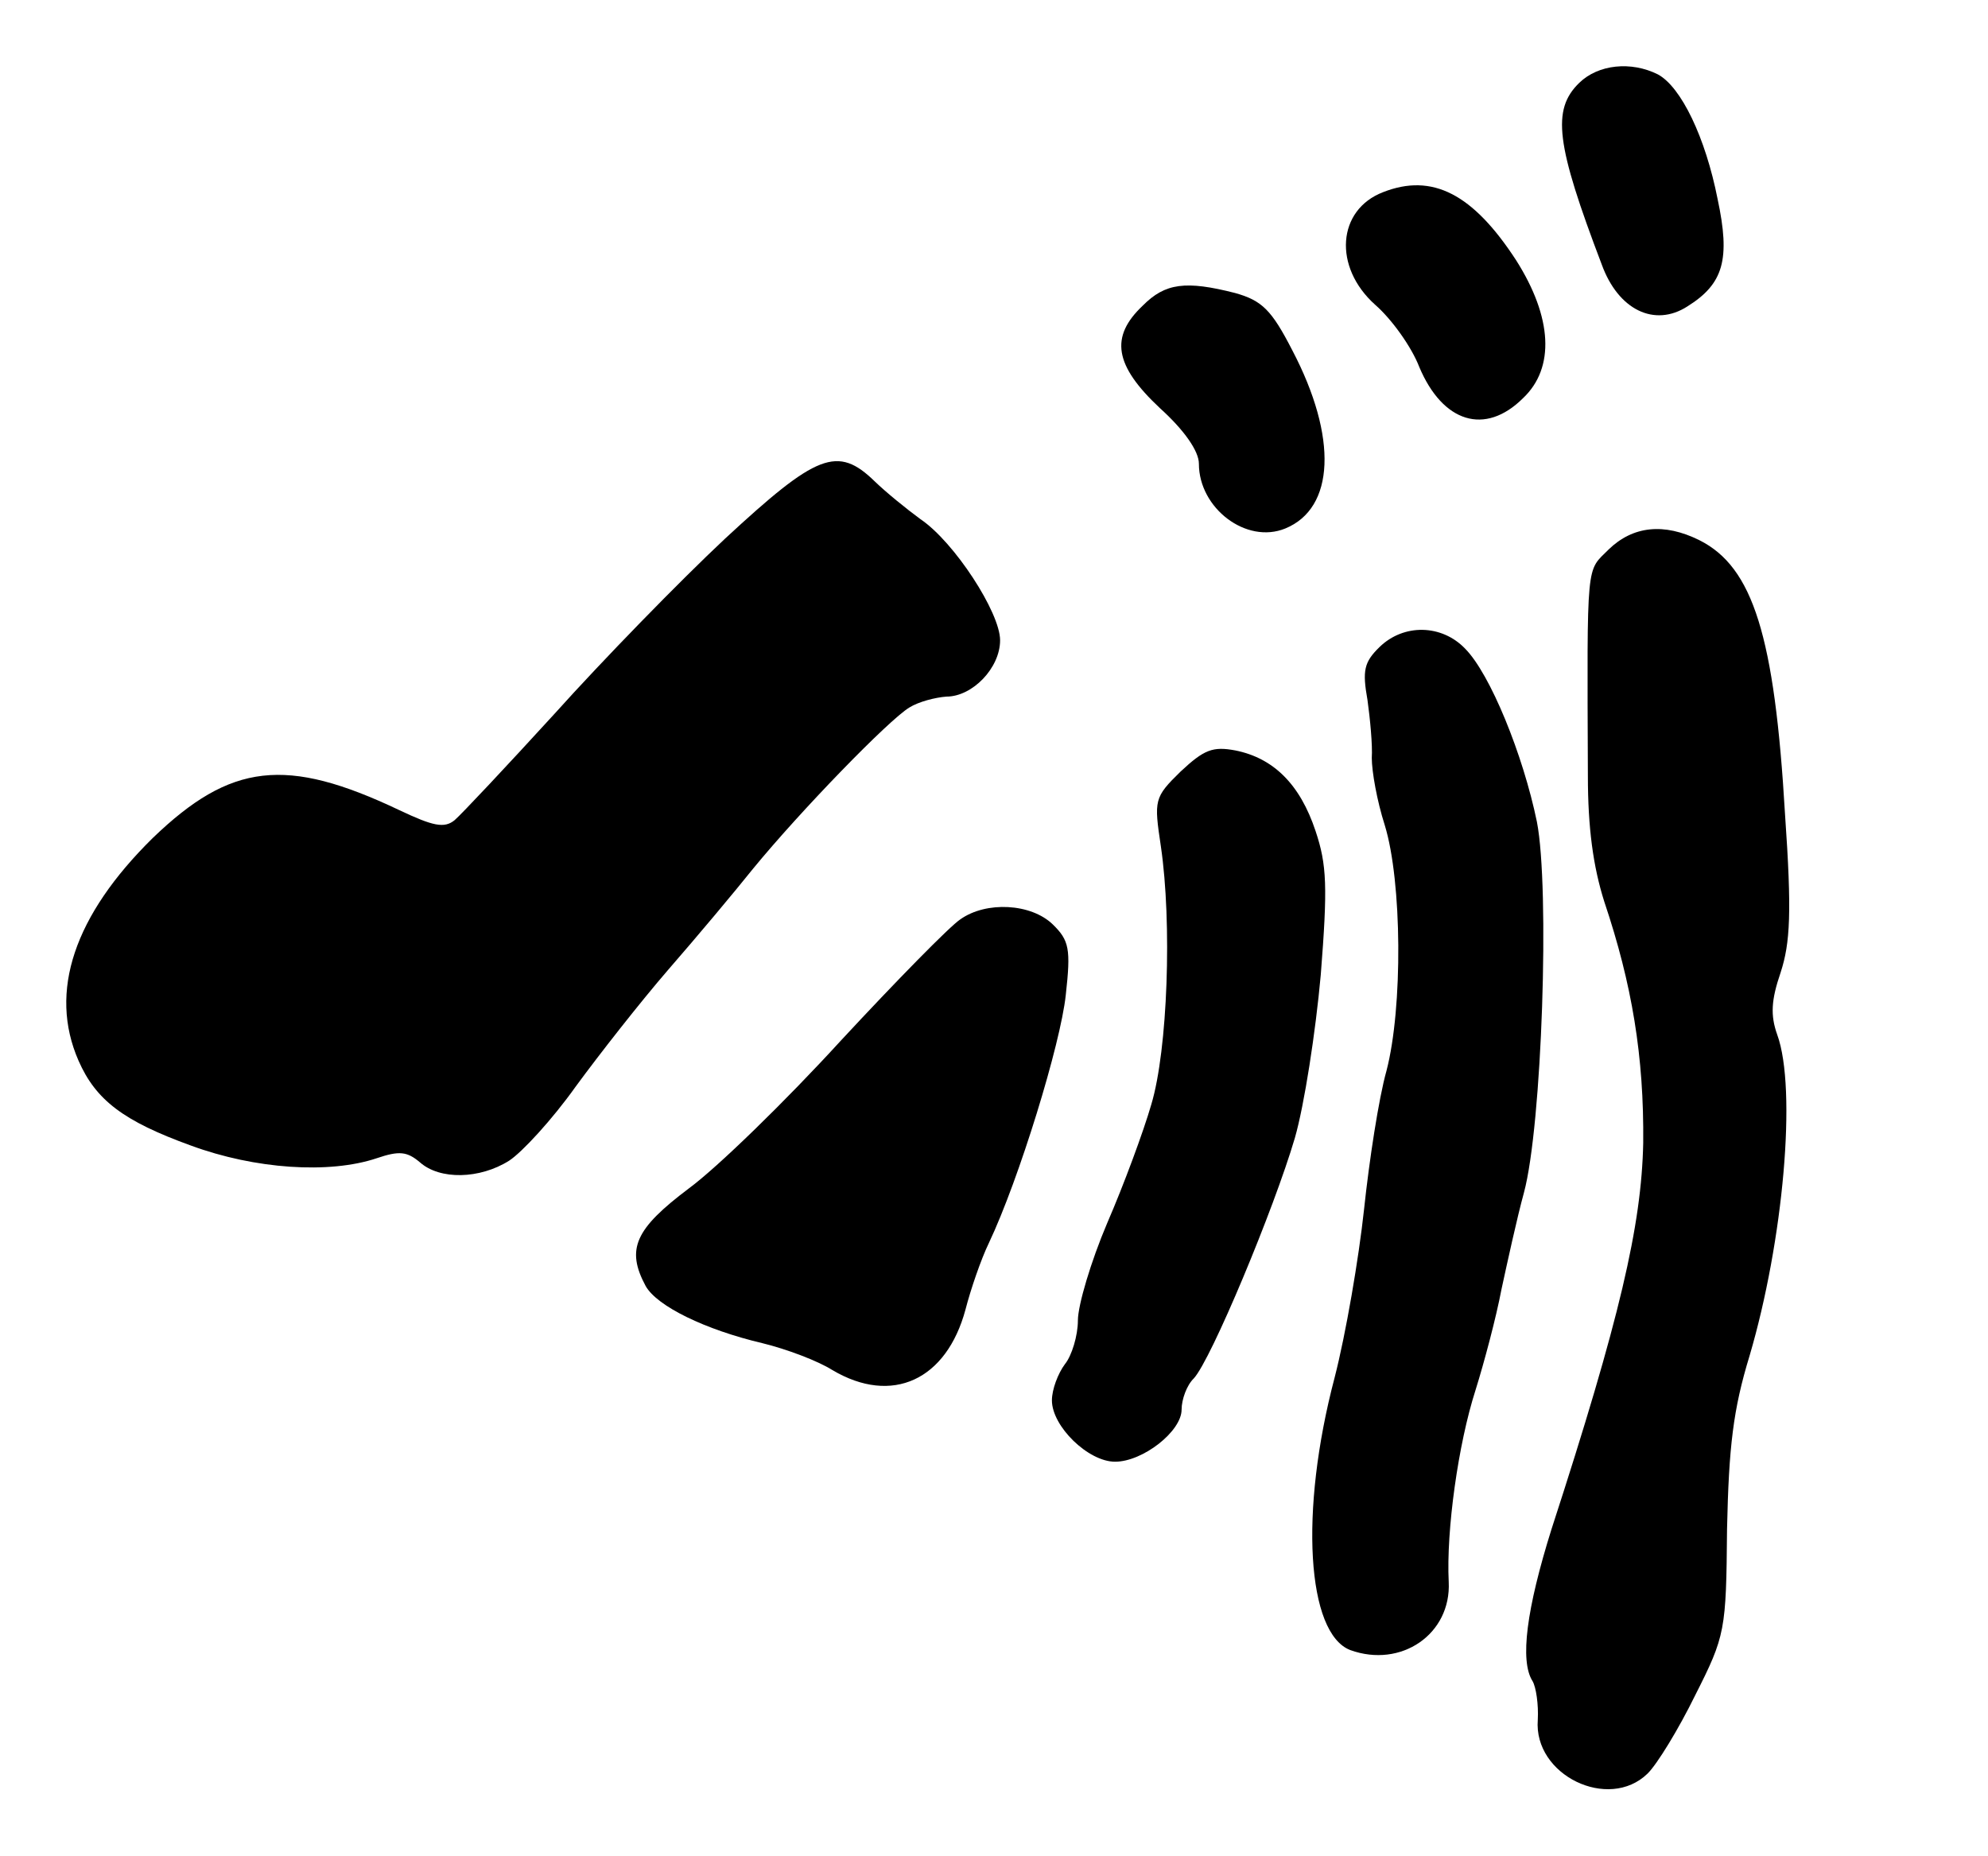
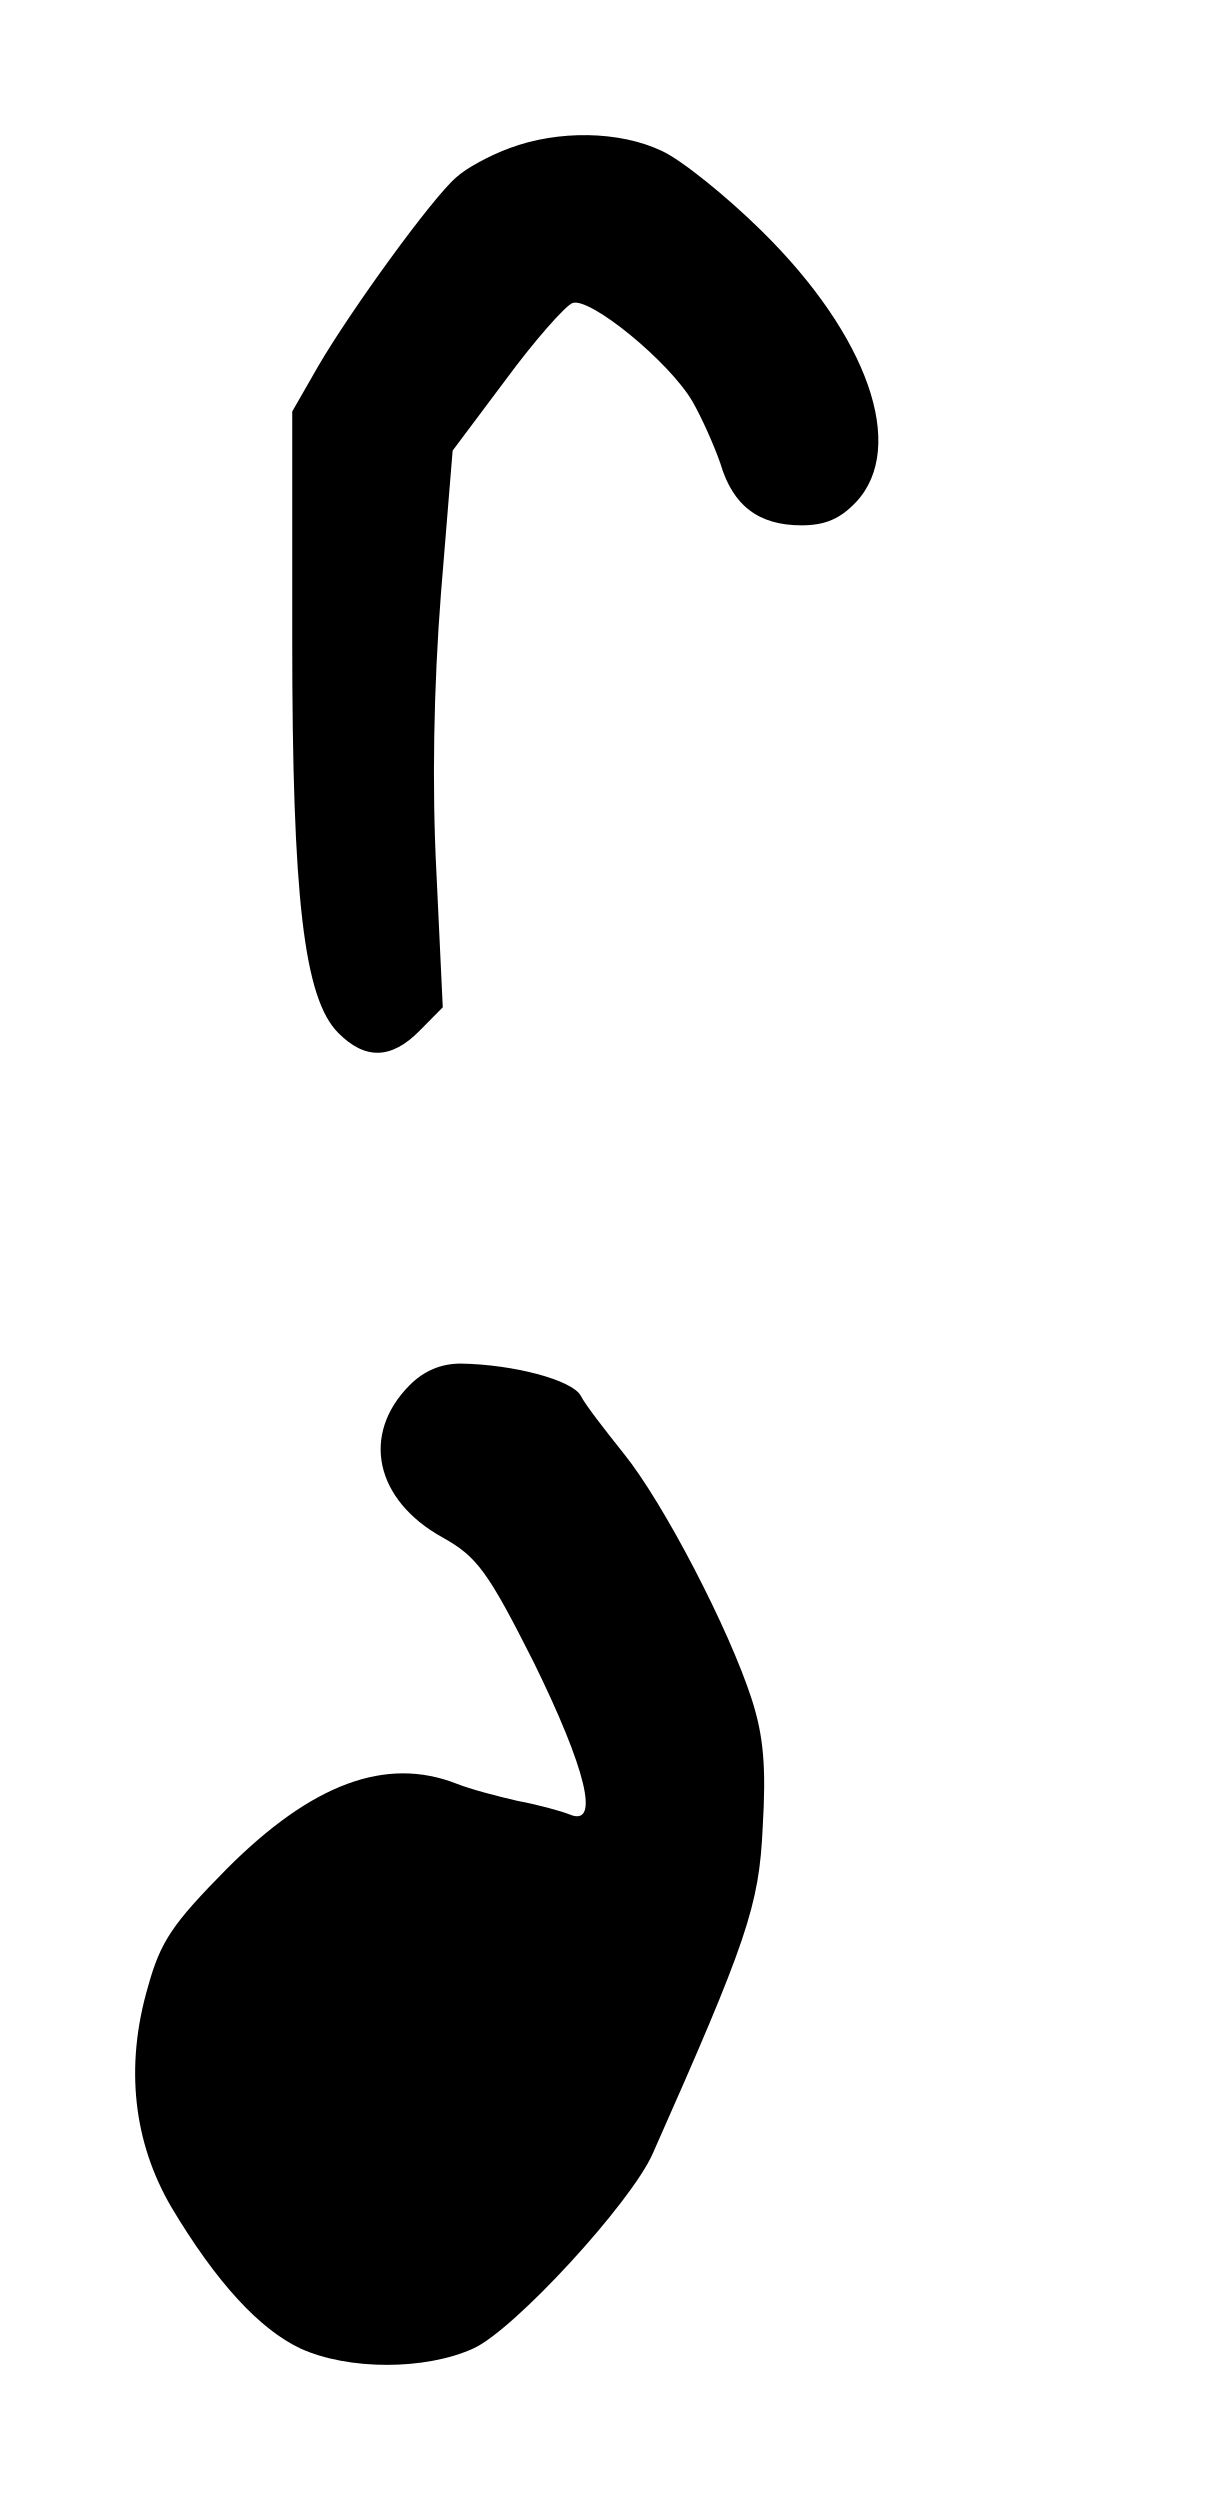
- <svg xmlns="http://www.w3.org/2000/svg" width="30px" height="28px" viewBox="0 0 30 28" version="1.1">
+ <svg xmlns="http://www.w3.org/2000/svg" width="18px" height="37px" viewBox="0 0 18 37" version="1.1">
  <g id="Page-1" stroke="none" stroke-width="1" fill="none" fill-rule="evenodd">
-     <g id="iPhone-11" transform="translate(-242, -754)">
-       <g id="musicOff_image" transform="translate(242, 754)">
-         <rect id="Rectangle" x="0" y="0" width="30" height="28" />
-         <g id="Group" transform="translate(14, 14) scale(-1, 1) rotate(-180) translate(-14, -14) translate(1, 1)" fill="#000000">
-           <path d="M22.832,25.75 C22.414,25.344 22.48,24.823 23.171,23.009 C23.419,22.324 23.967,22.058 24.462,22.375 C25.01,22.717 25.115,23.085 24.919,23.999 C24.736,24.925 24.371,25.686 24.019,25.877 C23.614,26.08 23.119,26.029 22.832,25.75 Z" id="Path" />
-           <path d="M19.871,24.1 C19.179,23.834 19.114,22.971 19.753,22.4 C20.001,22.184 20.301,21.766 20.418,21.461 C20.771,20.624 21.41,20.421 21.984,20.992 C22.467,21.449 22.427,22.21 21.879,23.073 C21.227,24.075 20.614,24.392 19.871,24.1 Z" id="Path" />
-           <path d="M16.244,22.387 C15.748,21.918 15.813,21.487 16.505,20.84 C16.87,20.51 17.092,20.193 17.092,20.002 C17.092,19.33 17.809,18.784 18.396,19.025 C19.14,19.33 19.192,20.396 18.501,21.715 C18.188,22.324 18.044,22.464 17.64,22.578 C16.896,22.768 16.583,22.73 16.244,22.387 Z" id="Path" />
-           <path d="M9.943,18.873 C9.252,18.226 8.091,17.033 7.373,16.234 C6.643,15.435 5.964,14.712 5.86,14.623 C5.704,14.496 5.534,14.534 5.025,14.775 C3.316,15.587 2.481,15.486 1.307,14.356 C0.12,13.189 -0.271,12.035 0.185,10.994 C0.446,10.398 0.864,10.081 1.881,9.713 C2.847,9.357 3.969,9.281 4.686,9.522 C5.025,9.637 5.143,9.624 5.338,9.459 C5.638,9.193 6.238,9.205 6.682,9.484 C6.878,9.611 7.334,10.106 7.686,10.601 C8.039,11.083 8.665,11.882 9.082,12.364 C9.513,12.859 10.087,13.544 10.361,13.887 C11.078,14.762 12.409,16.133 12.722,16.323 C12.865,16.412 13.113,16.475 13.283,16.488 C13.674,16.488 14.092,16.919 14.092,17.338 C14.092,17.757 13.4,18.822 12.891,19.165 C12.683,19.317 12.37,19.571 12.2,19.736 C11.639,20.281 11.326,20.154 9.943,18.873 Z" id="Path" />
-           <path d="M23.275,18.708 C22.936,18.366 22.949,18.594 22.962,15.295 C22.962,14.509 23.041,13.925 23.21,13.392 C23.628,12.149 23.81,11.058 23.797,9.751 C23.771,8.507 23.445,7.099 22.414,3.927 C22.036,2.722 21.932,1.935 22.127,1.631 C22.18,1.542 22.219,1.276 22.206,1.047 C22.14,0.21 23.275,-0.336 23.862,0.235 C24.006,0.375 24.332,0.908 24.58,1.415 C25.036,2.316 25.049,2.392 25.062,3.927 C25.089,5.171 25.154,5.729 25.402,6.541 C25.91,8.266 26.119,10.563 25.819,11.387 C25.715,11.679 25.728,11.908 25.871,12.326 C26.015,12.77 26.041,13.227 25.937,14.712 C25.78,17.401 25.454,18.442 24.645,18.848 C24.11,19.114 23.641,19.063 23.275,18.708 Z" id="Path" />
-           <path d="M19.818,17.236 C19.584,17.008 19.557,16.881 19.636,16.437 C19.675,16.158 19.714,15.752 19.701,15.562 C19.701,15.359 19.779,14.915 19.897,14.547 C20.158,13.697 20.171,11.793 19.923,10.842 C19.805,10.423 19.662,9.484 19.584,8.748 C19.505,8.013 19.31,6.871 19.14,6.211 C18.605,4.181 18.723,2.354 19.375,2.1 C20.144,1.821 20.901,2.341 20.862,3.128 C20.823,3.902 21.005,5.209 21.266,6.021 C21.397,6.439 21.579,7.124 21.658,7.543 C21.749,7.962 21.893,8.622 21.997,9.002 C22.271,10.017 22.388,13.595 22.193,14.597 C21.984,15.612 21.488,16.83 21.11,17.211 C20.758,17.579 20.184,17.592 19.818,17.236 Z" id="Path" />
-           <path d="M16.818,15.359 C16.414,14.965 16.414,14.927 16.518,14.229 C16.688,13.075 16.622,11.159 16.374,10.334 C16.257,9.928 15.957,9.116 15.709,8.545 C15.461,7.962 15.266,7.302 15.266,7.074 C15.266,6.845 15.174,6.541 15.07,6.414 C14.966,6.274 14.874,6.033 14.874,5.868 C14.874,5.475 15.422,4.942 15.827,4.942 C16.244,4.942 16.831,5.399 16.831,5.729 C16.831,5.881 16.909,6.097 17.014,6.198 C17.275,6.477 18.227,8.761 18.54,9.827 C18.683,10.322 18.853,11.426 18.931,12.288 C19.036,13.62 19.023,13.95 18.853,14.458 C18.618,15.168 18.214,15.562 17.64,15.676 C17.301,15.739 17.17,15.688 16.818,15.359 Z" id="Path" />
-           <path d="M13.491,13.126 C13.335,13.024 12.526,12.199 11.691,11.299 C10.856,10.385 9.826,9.383 9.395,9.066 C8.586,8.457 8.443,8.152 8.743,7.594 C8.913,7.289 9.643,6.934 10.504,6.731 C10.869,6.642 11.339,6.465 11.561,6.325 C12.461,5.792 13.283,6.173 13.57,7.239 C13.648,7.543 13.805,8 13.922,8.241 C14.379,9.205 15.005,11.248 15.083,11.984 C15.161,12.682 15.135,12.808 14.887,13.05 C14.561,13.367 13.883,13.405 13.491,13.126 Z" id="Path" />
+     <g id="iPhone-11" transform="translate(-113, -754)">
+       <g id="soundOff_image" transform="translate(113, 754)">
+         <rect id="Rectangle" x="0" y="0" width="18" height="37" />
+         <g id="Group" transform="translate(7.5, 18.5) scale(-1, 1) rotate(-180) translate(-7.5, -18.5) translate(2, 2)" fill="#000000">
+           <path d="M5.54,32.807 C5.246,32.699 4.899,32.511 4.753,32.376 C4.392,32.066 3.192,30.407 2.712,29.585 L2.325,28.91 L2.325,25.539 C2.325,21.71 2.498,20.226 3.005,19.714 C3.405,19.31 3.792,19.323 4.206,19.741 L4.553,20.092 L4.459,22.087 C4.392,23.368 4.419,24.838 4.526,26.214 L4.699,28.331 L5.486,29.382 C5.913,29.962 6.367,30.475 6.473,30.515 C6.727,30.609 7.901,29.652 8.248,29.059 C8.381,28.829 8.568,28.411 8.661,28.142 C8.848,27.508 9.235,27.225 9.862,27.225 C10.209,27.225 10.435,27.319 10.675,27.575 C11.422,28.385 10.849,30.03 9.275,31.58 C8.755,32.093 8.088,32.632 7.794,32.767 C7.167,33.064 6.26,33.077 5.54,32.807 Z" id="Path" />
+           <path d="M4.059,14.496 C3.339,13.767 3.552,12.797 4.553,12.244 C5.059,11.961 5.22,11.745 5.9,10.396 C6.674,8.819 6.887,7.956 6.433,8.145 C6.3,8.198 5.953,8.293 5.66,8.347 C5.366,8.414 4.953,8.522 4.753,8.603 C3.712,9.008 2.618,8.603 1.364,7.349 C0.551,6.526 0.377,6.27 0.19,5.596 C-0.156,4.409 -0.023,3.29 0.537,2.333 C1.204,1.214 1.845,0.526 2.445,0.243 C3.152,-0.081 4.299,-0.081 5.006,0.243 C5.606,0.512 7.341,2.4 7.661,3.128 C9.061,6.284 9.235,6.796 9.288,7.956 C9.341,8.846 9.301,9.304 9.128,9.844 C8.795,10.882 7.821,12.756 7.234,13.484 C6.954,13.835 6.66,14.212 6.593,14.347 C6.46,14.577 5.606,14.806 4.819,14.819 C4.526,14.819 4.272,14.711 4.059,14.496 Z" id="Path" />
        </g>
      </g>
    </g>
  </g>
</svg>
